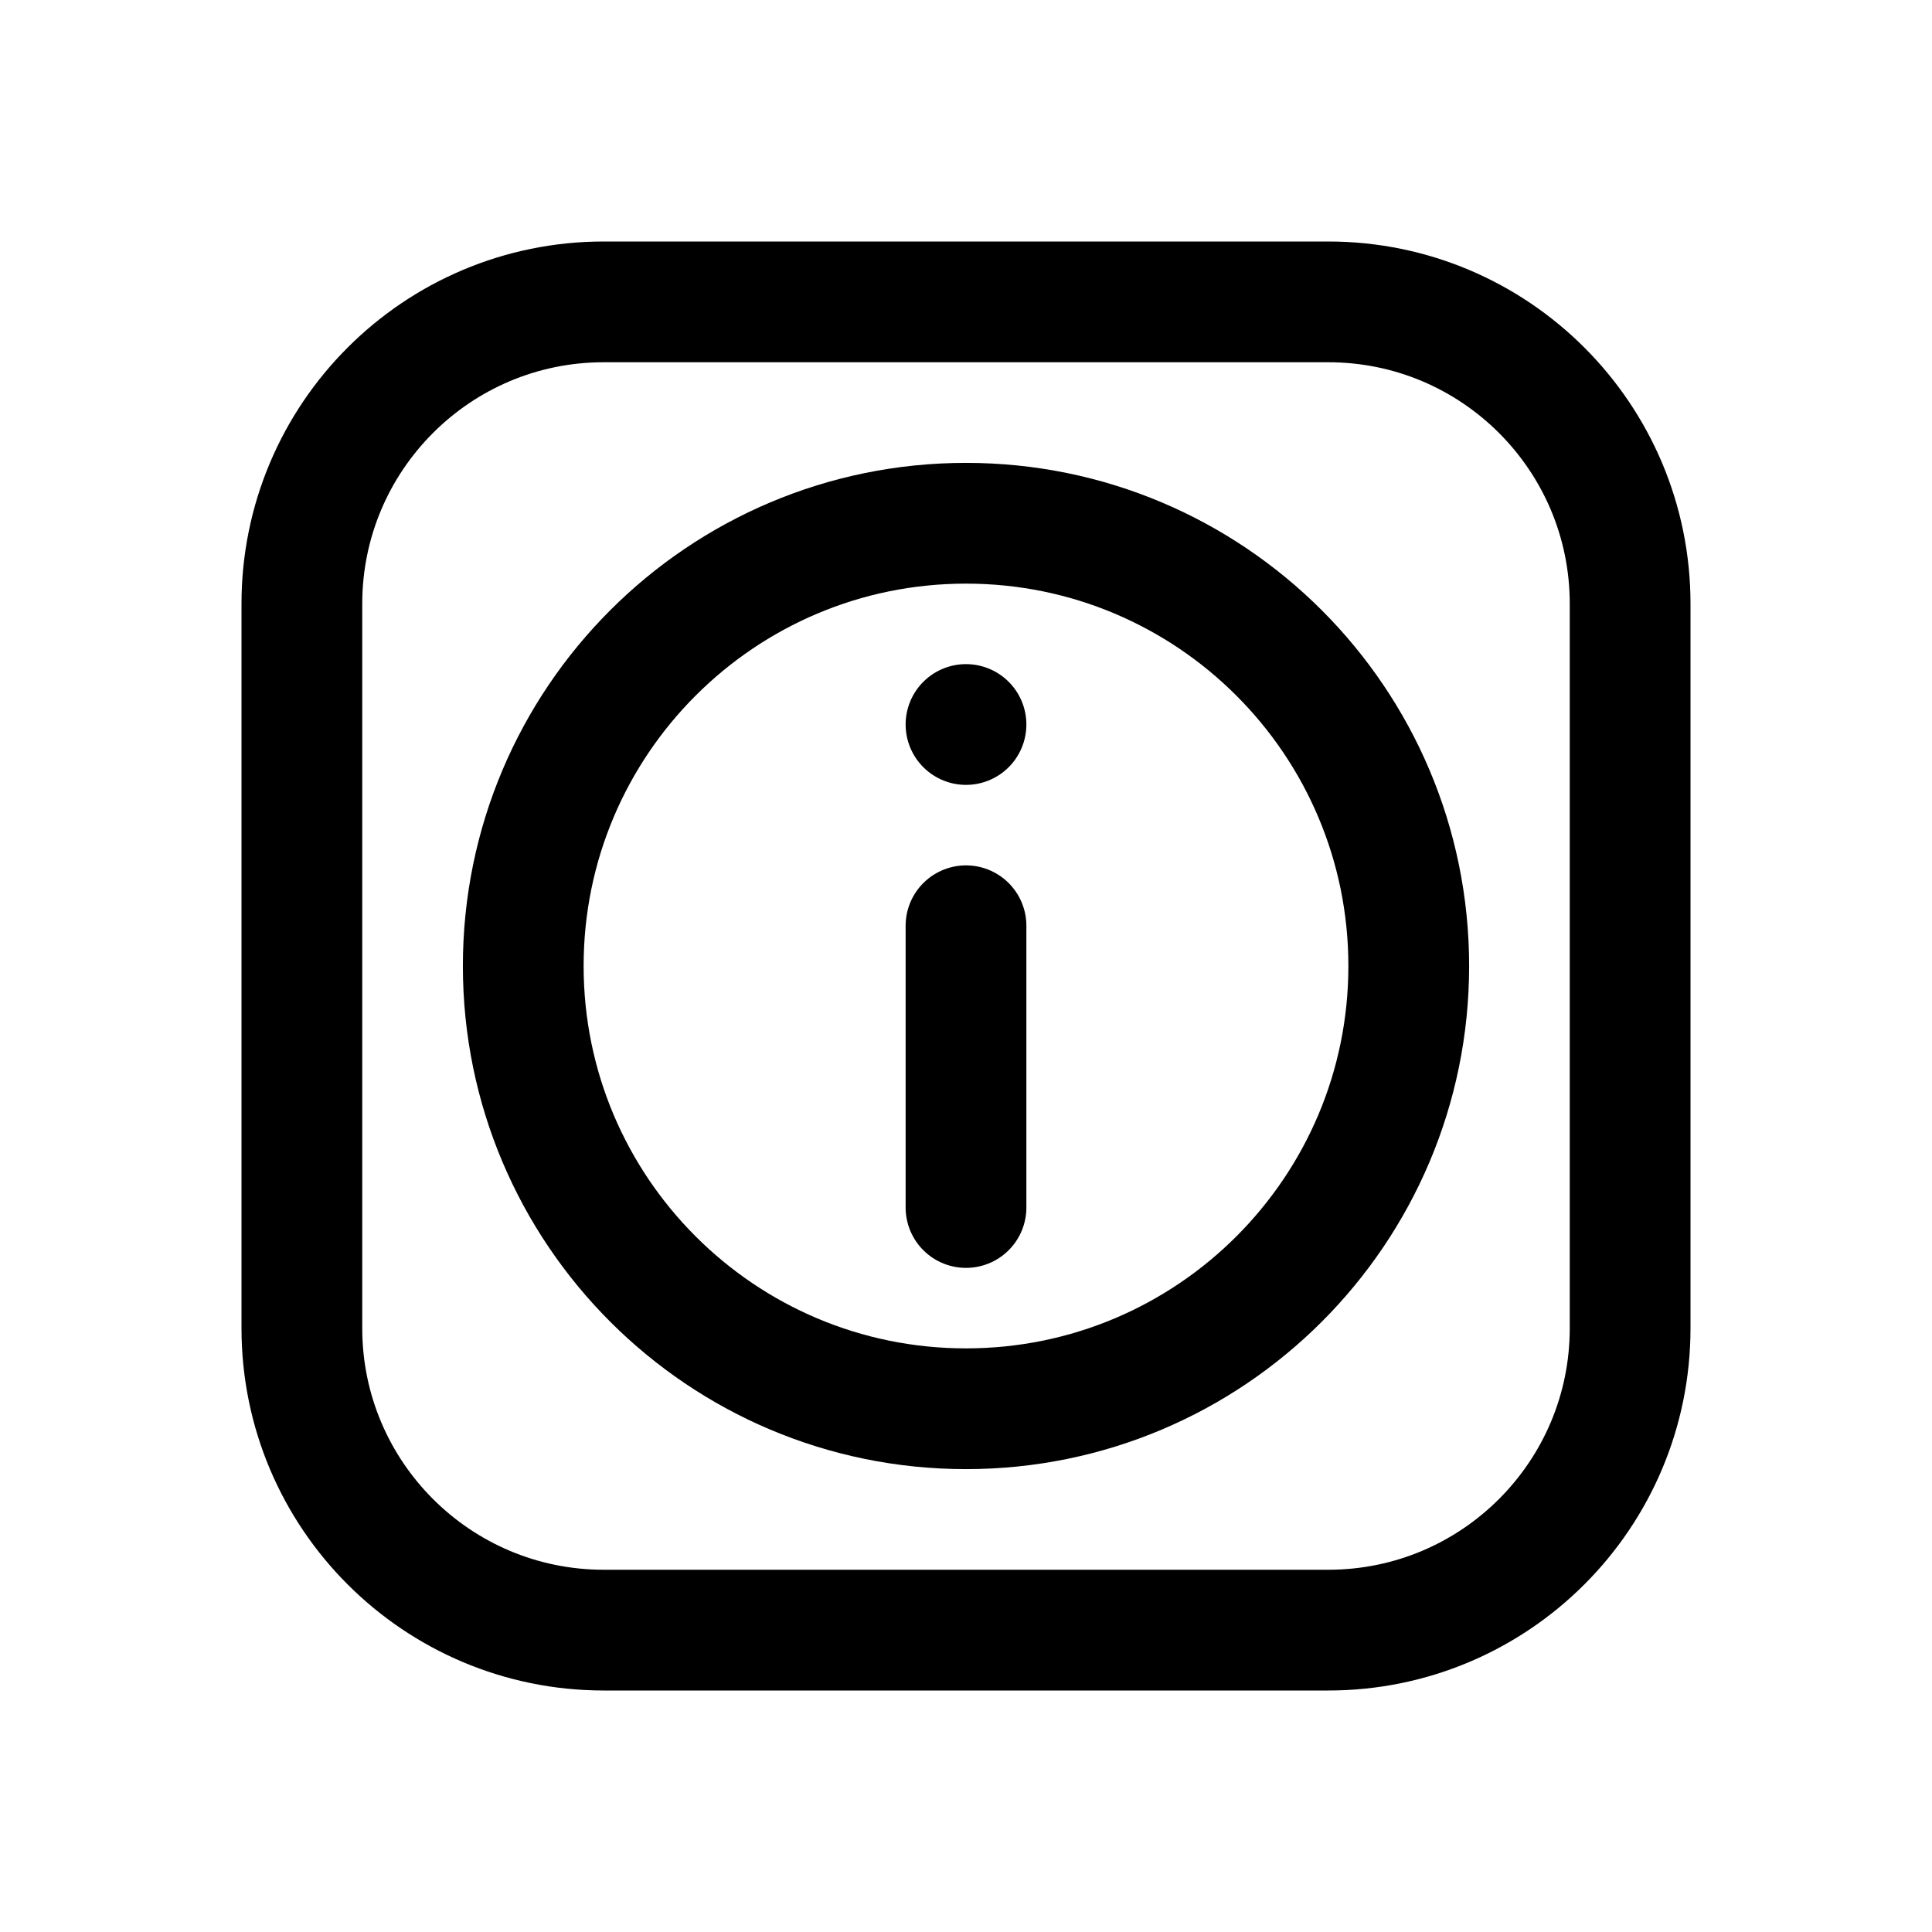
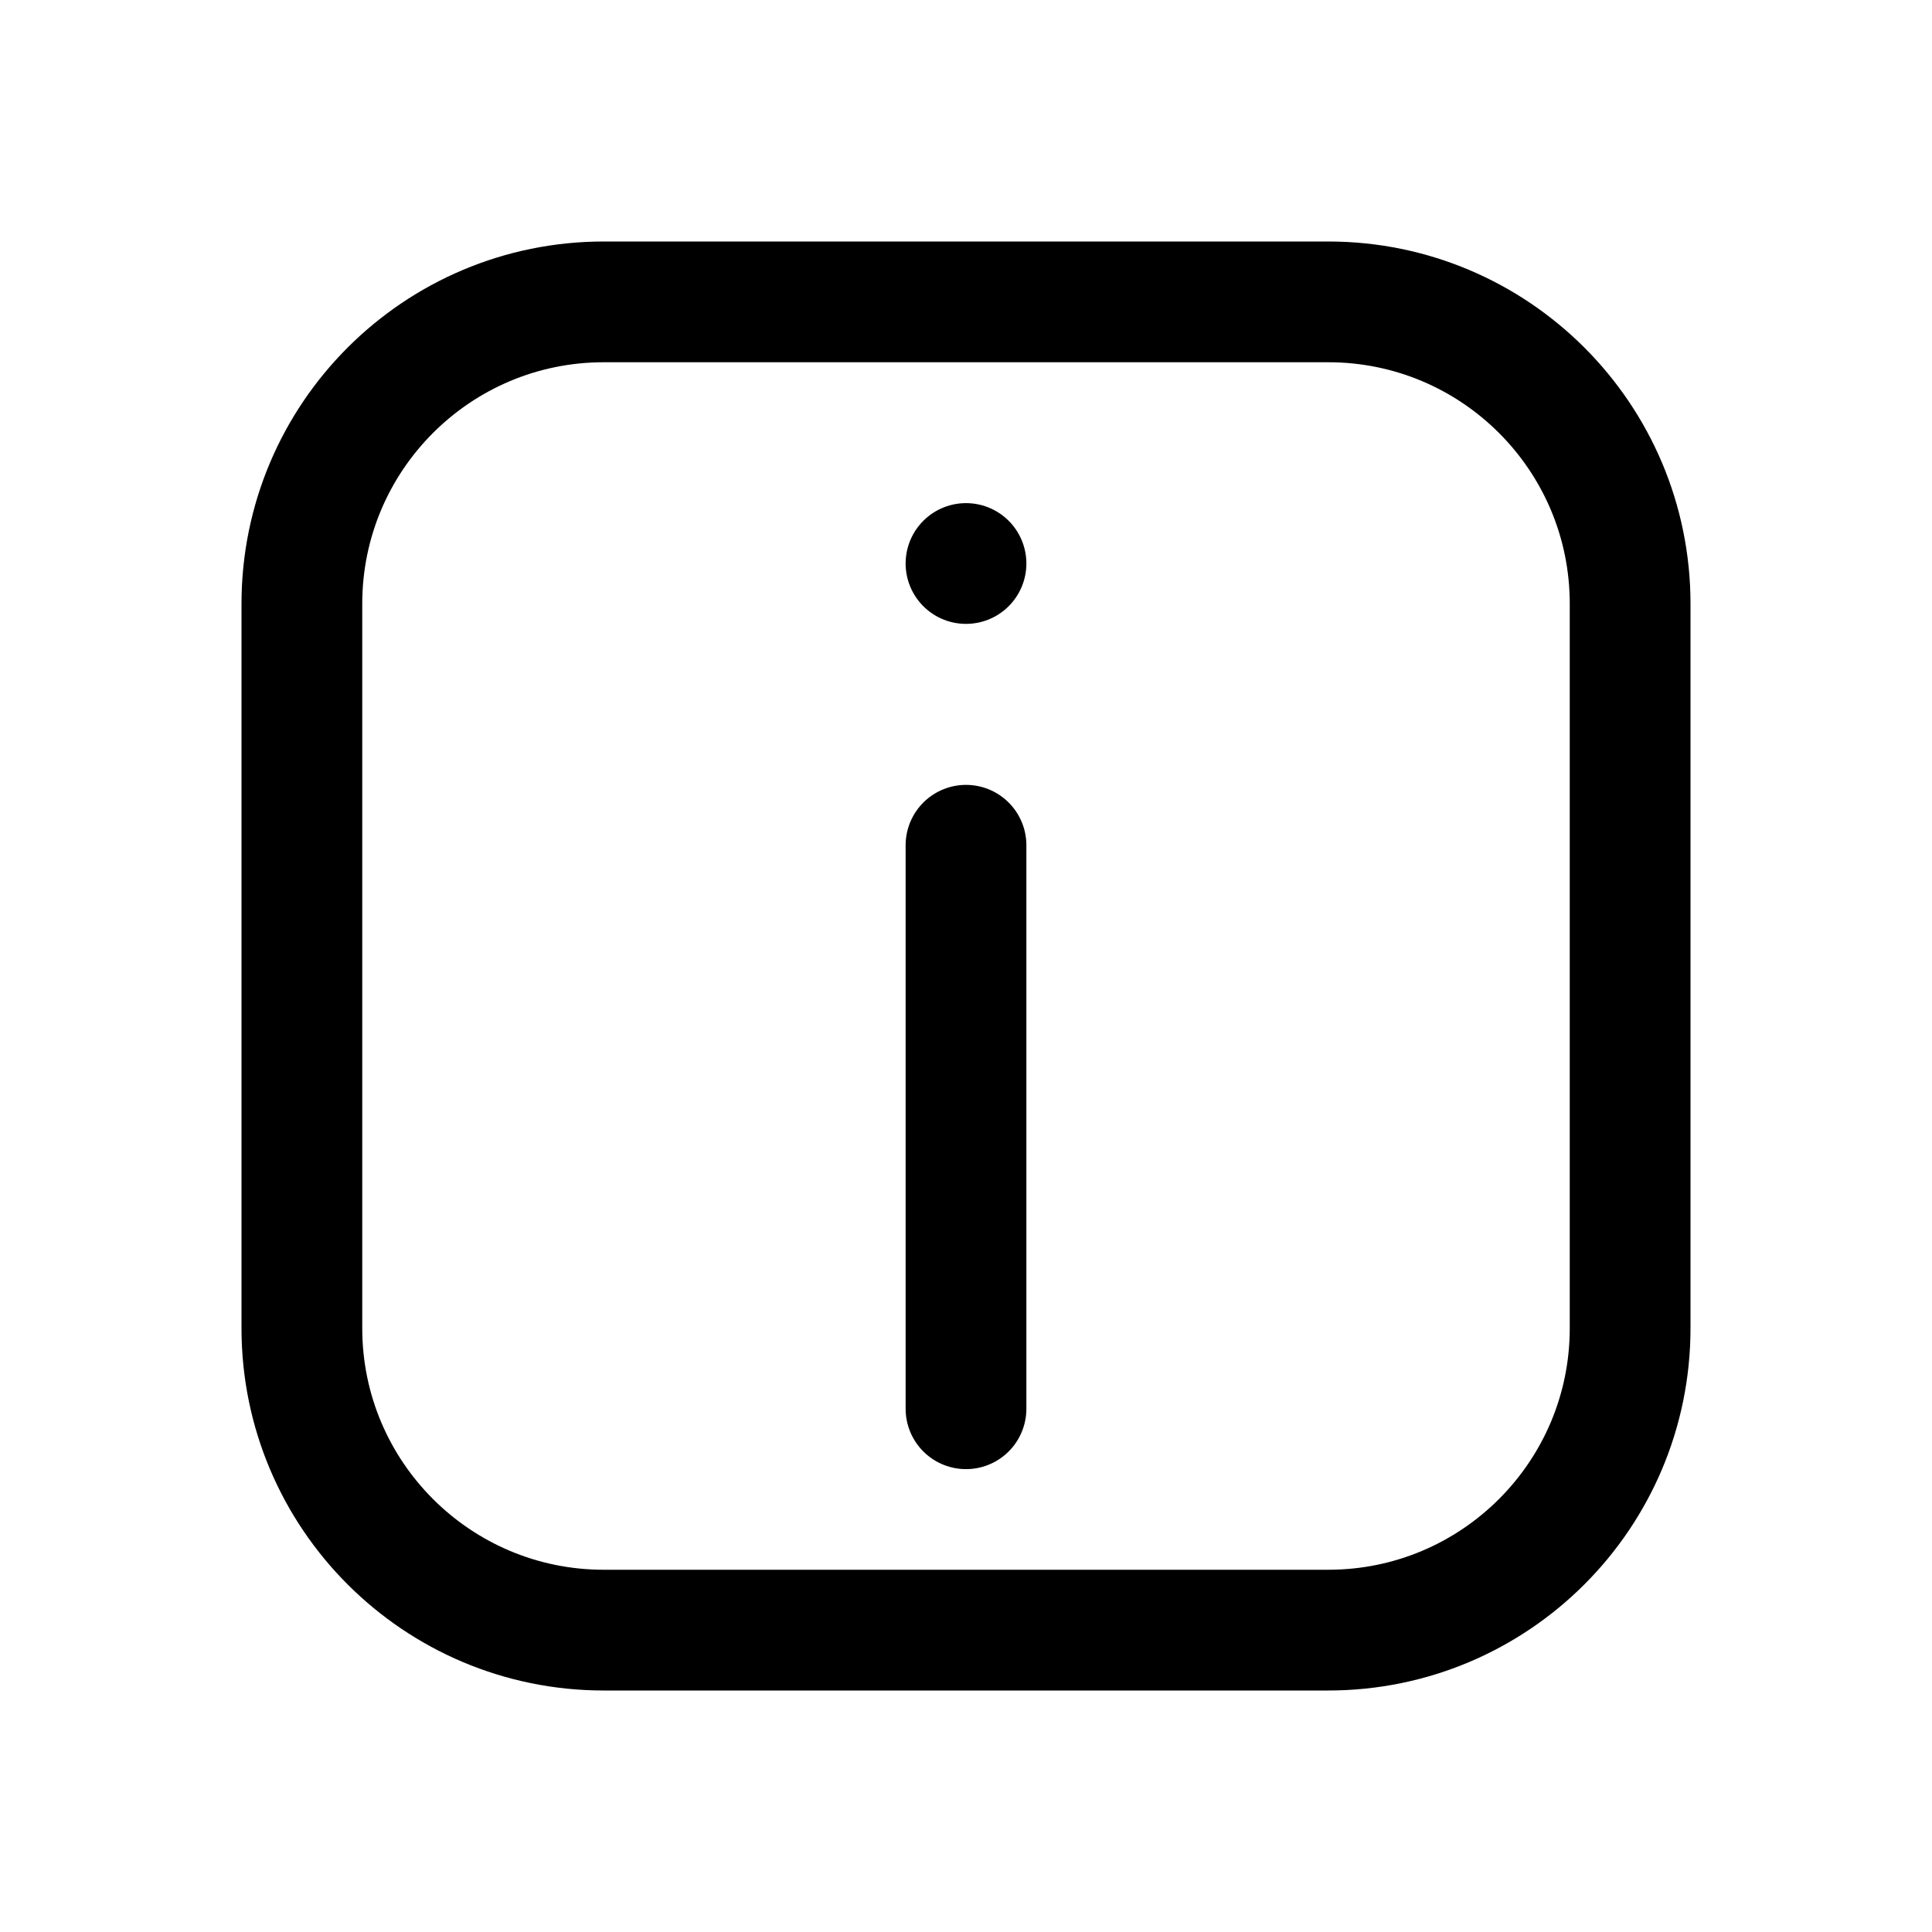
<svg xmlns="http://www.w3.org/2000/svg" stroke-linecap="round" stroke-linejoin="round" stroke-width="1.5" role="img" viewBox="0 0 24 24">
  <rect id="part-info-tile" width="16.5" height="16.5" x="3.75" y="3.75" fill="none" stroke="currentColor" rx="3.75" />
-   <circle id="part-info-ring" cx="12" cy="12" r="5.5" fill="none" stroke="currentColor" />
-   <path id="part-info-dot" fill="none" stroke="currentColor" d="M12 9z" />
-   <path id="part-info-stem" fill="none" stroke="currentColor" d="M12 11.5V15" />
+   <path id="part-info-dot" fill="none" stroke="currentColor" d="M12 7z" />
+   <path id="part-info-stem" fill="none" stroke="currentColor" d="M12 10.5v7" />
</svg>
